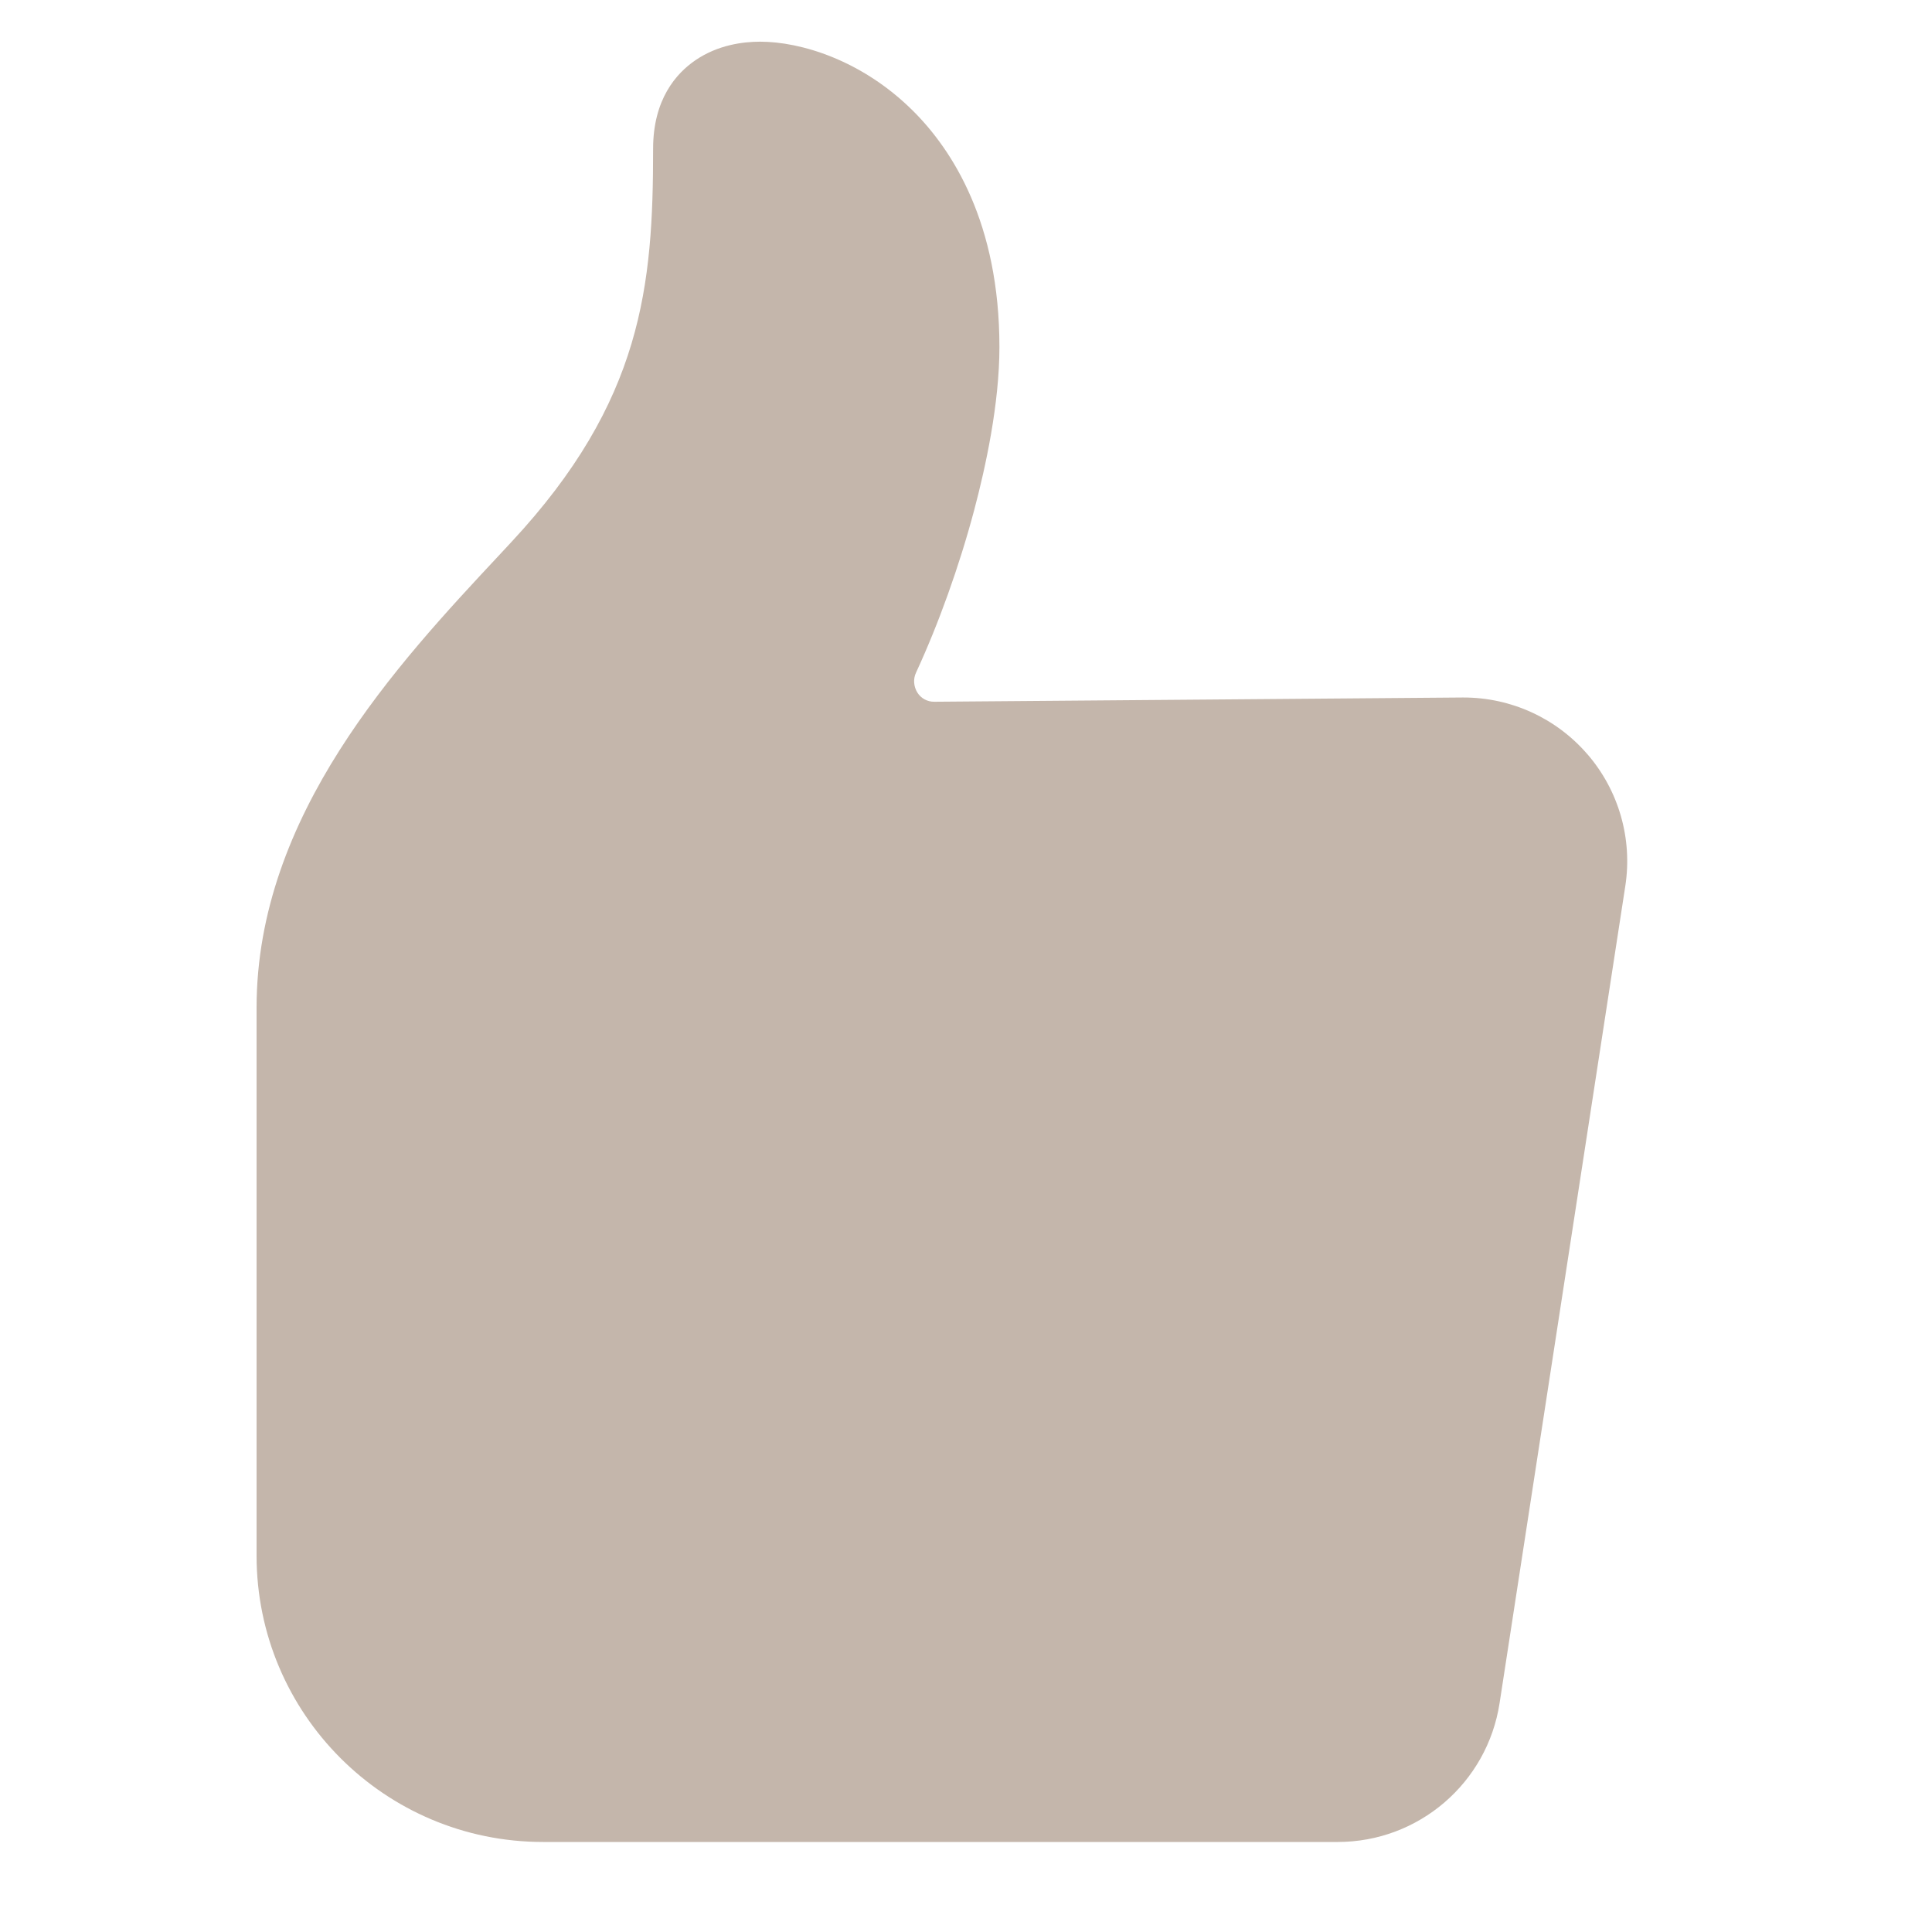
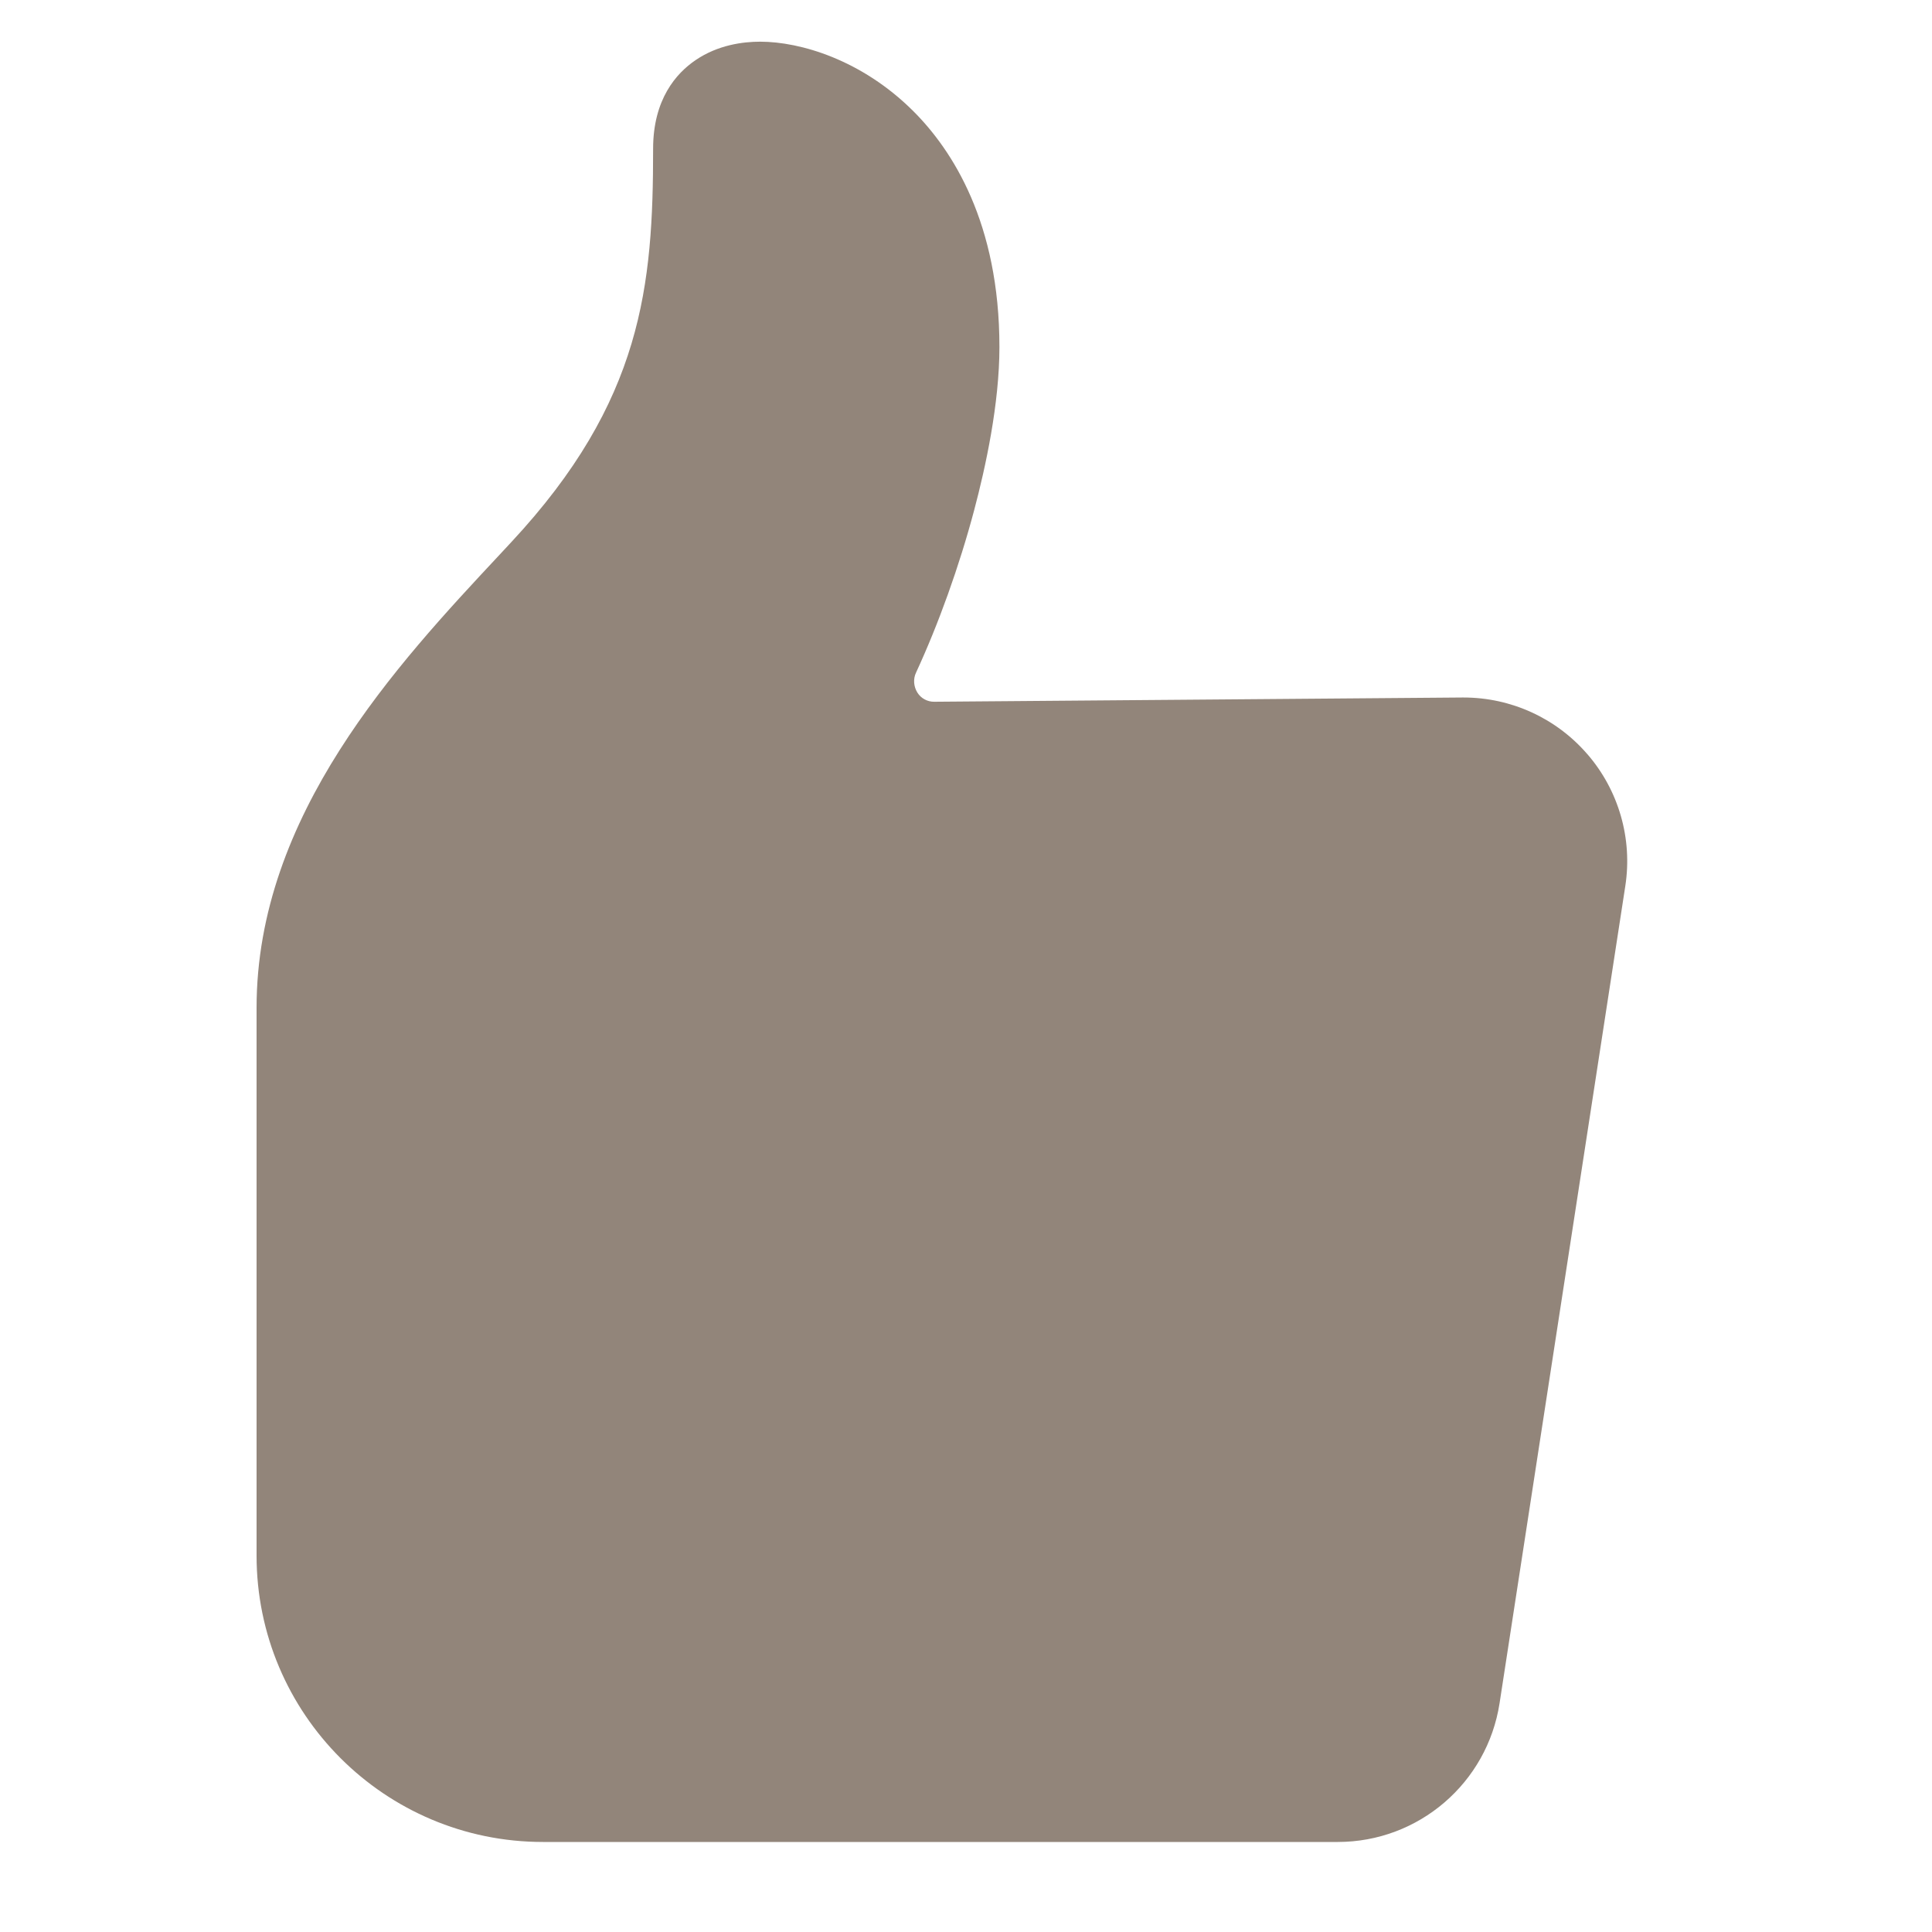
<svg xmlns="http://www.w3.org/2000/svg" width="40" height="40">
-   <path d="M32.863 15.613c-.643-.745-1.579-1.172-2.562-1.172h-.026l-10.927.088h-.004c-.143.002-.277-.07-.352-.192s-.09-.279-.026-.412c.465-1.006.893-2.197 1.202-3.358.238-.895.524-2.209.524-3.383 0-2.568-.973-4.077-1.789-4.889-1.062-1.056-2.331-1.432-3.165-1.432-.354 0-.874.066-1.337.382-.401.272-.879.812-.879 1.834 0 2.829-.216 5.225-2.937 8.146l-.238.256c-2.125 2.274-5.035 5.391-5.035 9.387v11.338c0 3.275 2.655 5.93 5.93 5.93h16.456a3.389 3.389 0 0 0 3.349-2.873l2.603-16.918c.152-.982-.136-1.981-.786-2.732z" fill="#c4b6ab" />
+   <path d="M32.863 15.613c-.643-.745-1.579-1.172-2.562-1.172h-.026l-10.927.088h-.004c-.143.002-.277-.07-.352-.192s-.09-.279-.026-.412c.465-1.006.893-2.197 1.202-3.358.238-.895.524-2.209.524-3.383 0-2.568-.973-4.077-1.789-4.889-1.062-1.056-2.331-1.432-3.165-1.432-.354 0-.874.066-1.337.382-.401.272-.879.812-.879 1.834 0 2.829-.216 5.225-2.937 8.146l-.238.256c-2.125 2.274-5.035 5.391-5.035 9.387v11.338c0 3.275 2.655 5.93 5.93 5.93h16.456a3.389 3.389 0 0 0 3.349-2.873l2.603-16.918c.152-.982-.136-1.981-.786-2.732z" fill="#92857a" />
</svg>
